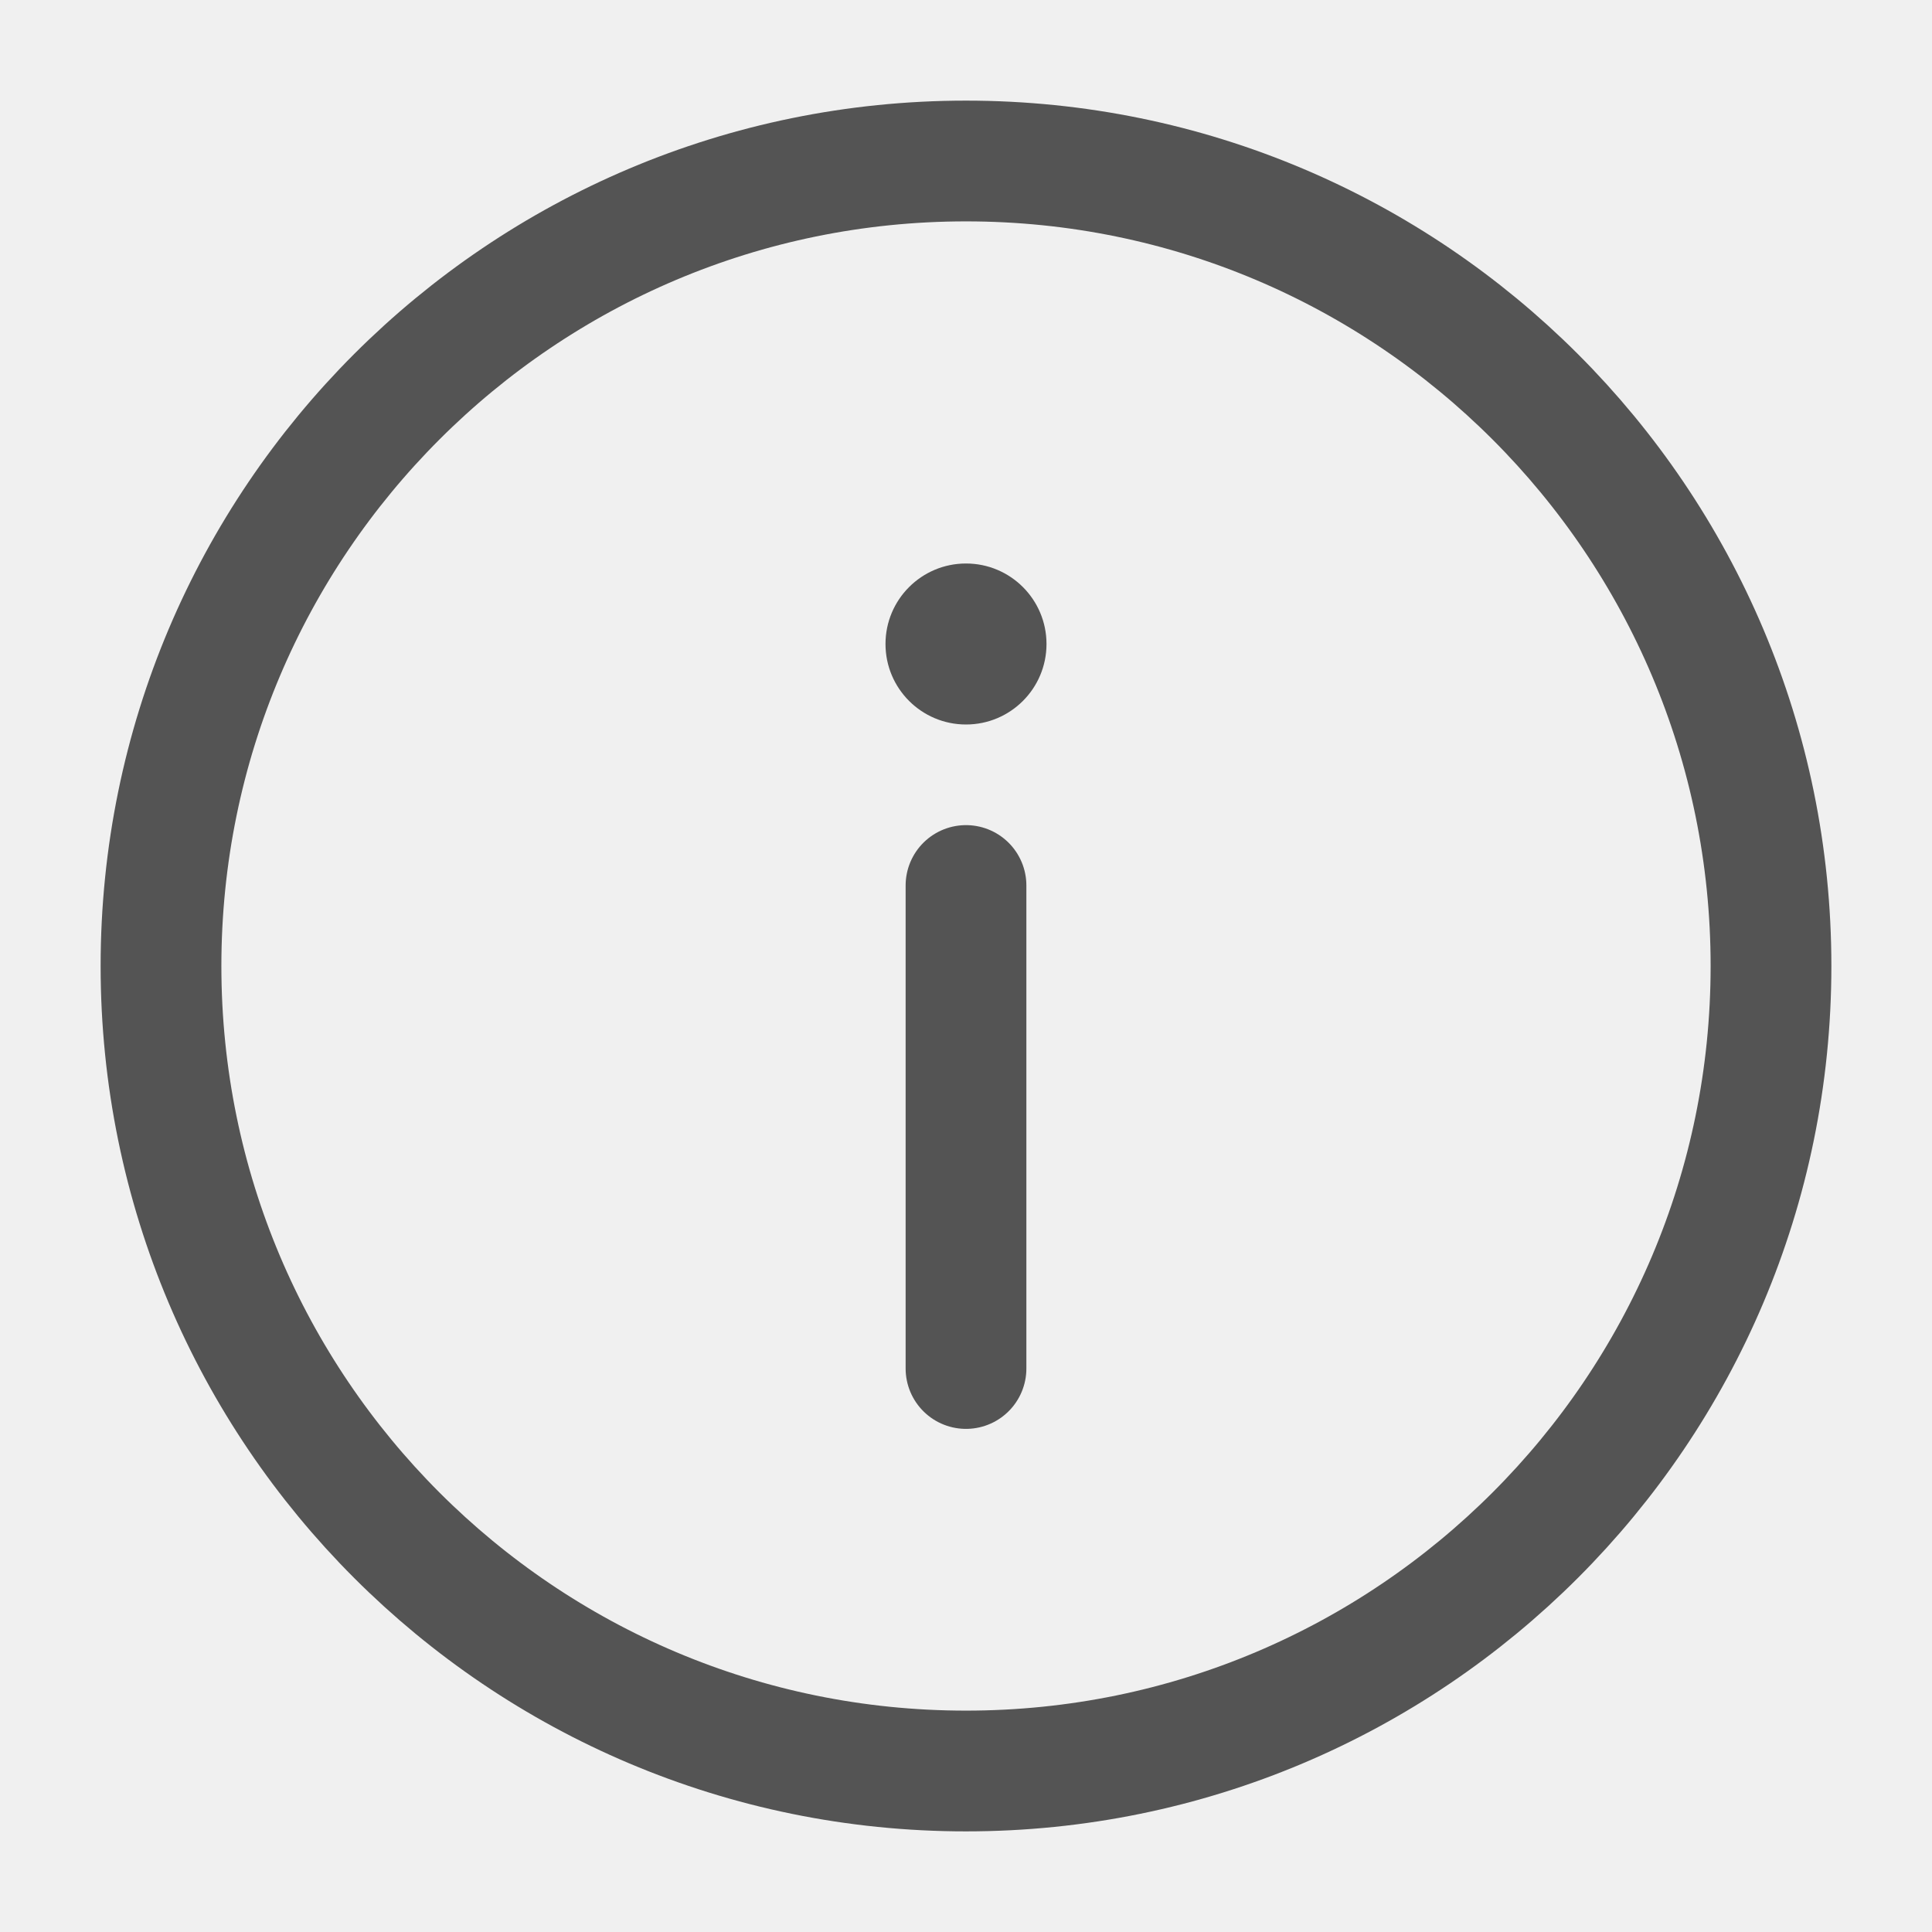
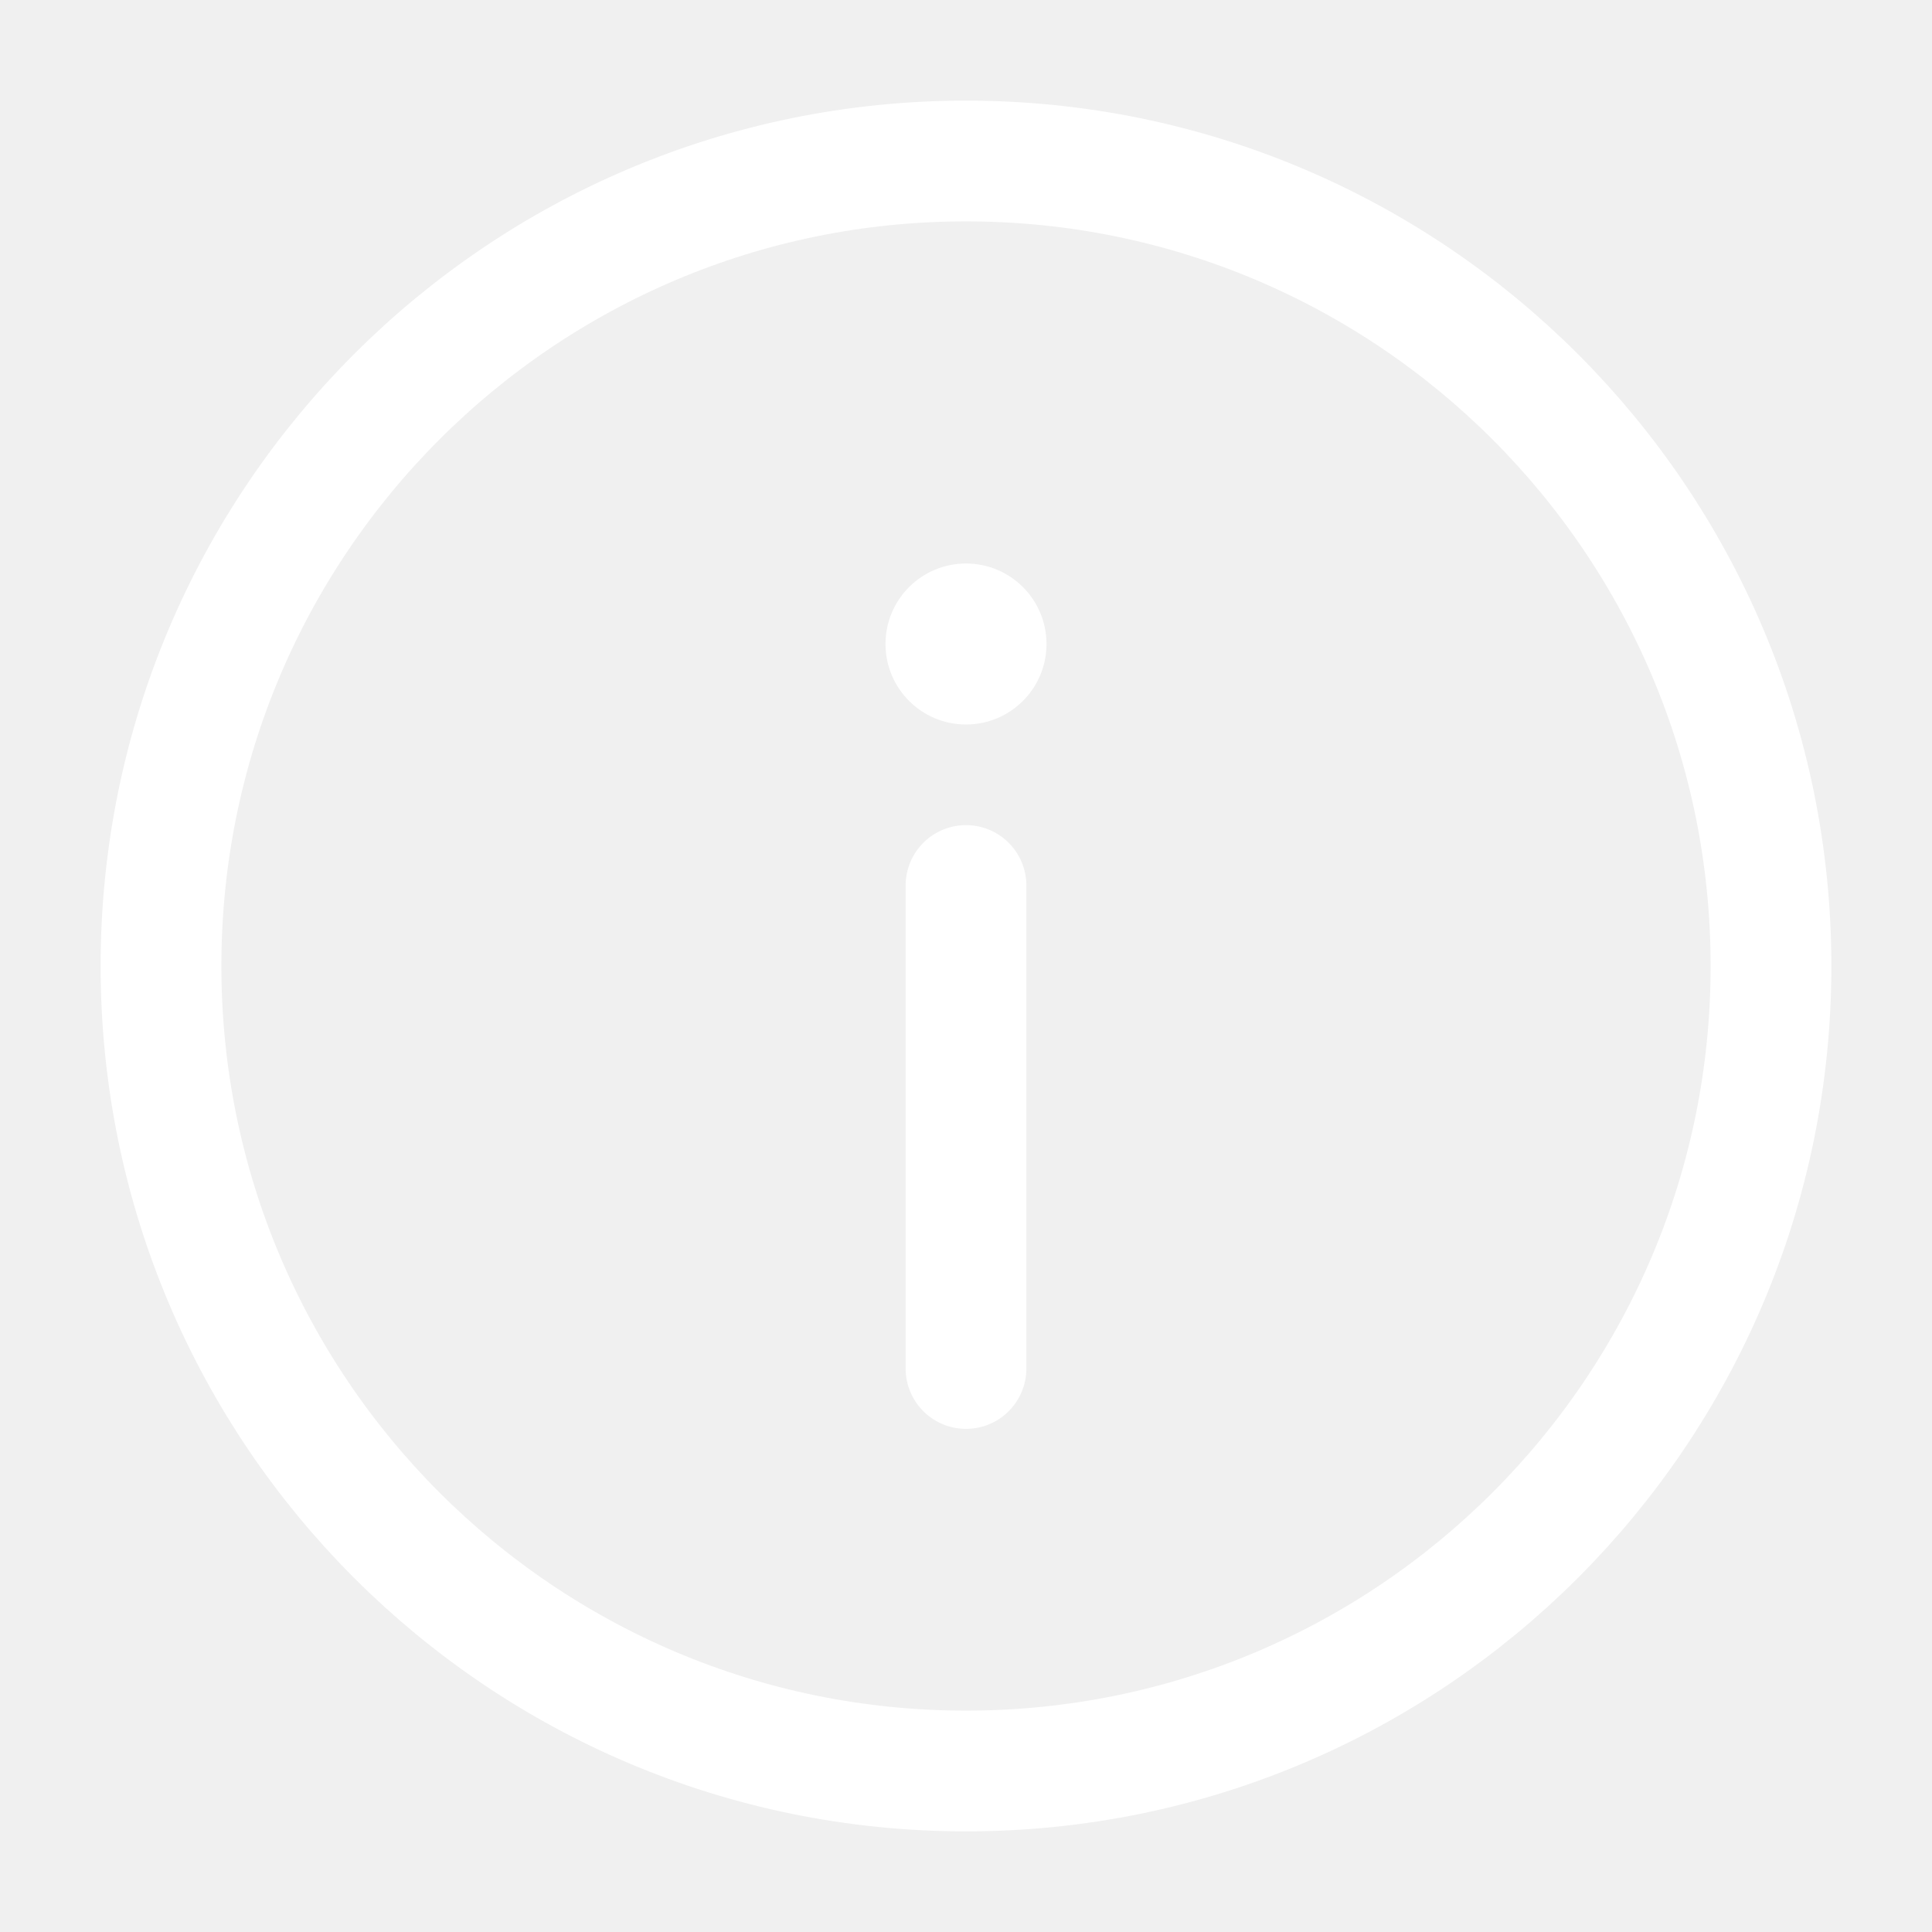
<svg xmlns="http://www.w3.org/2000/svg" width="24px" height="24px" viewBox="0 0 24 24" fill="none">
  <g id="SVGRepo_bgCarrier" stroke-width="0" />
  <g id="SVGRepo_tracerCarrier" stroke-linecap="round" stroke-linejoin="round" />
  <g id="SVGRepo_iconCarrier">
-     <circle cx="12" cy="12" r="10" stroke="rgb(84, 84, 84)" stroke-width="1.5" />
-     <path d="M12 17V11" stroke="rgb(84, 84, 84)" stroke-width="1.5" stroke-linecap="round" />
-     <circle cx="1" cy="1" r="1" transform="matrix(1 0 0 -1 11 9)" fill="rgb(84, 84, 84)" />
+     <circle cx="12" cy="12" r="10" stroke="#ffffff" stroke-width="1.5" />
+     <path d="M12 17V11" stroke="#ffffff" stroke-width="1.5" stroke-linecap="round" />
+     <circle cx="1" cy="1" r="1" transform="matrix(1 0 0 -1 11 9)" fill="#ffffff" />
  </g>
</svg>
